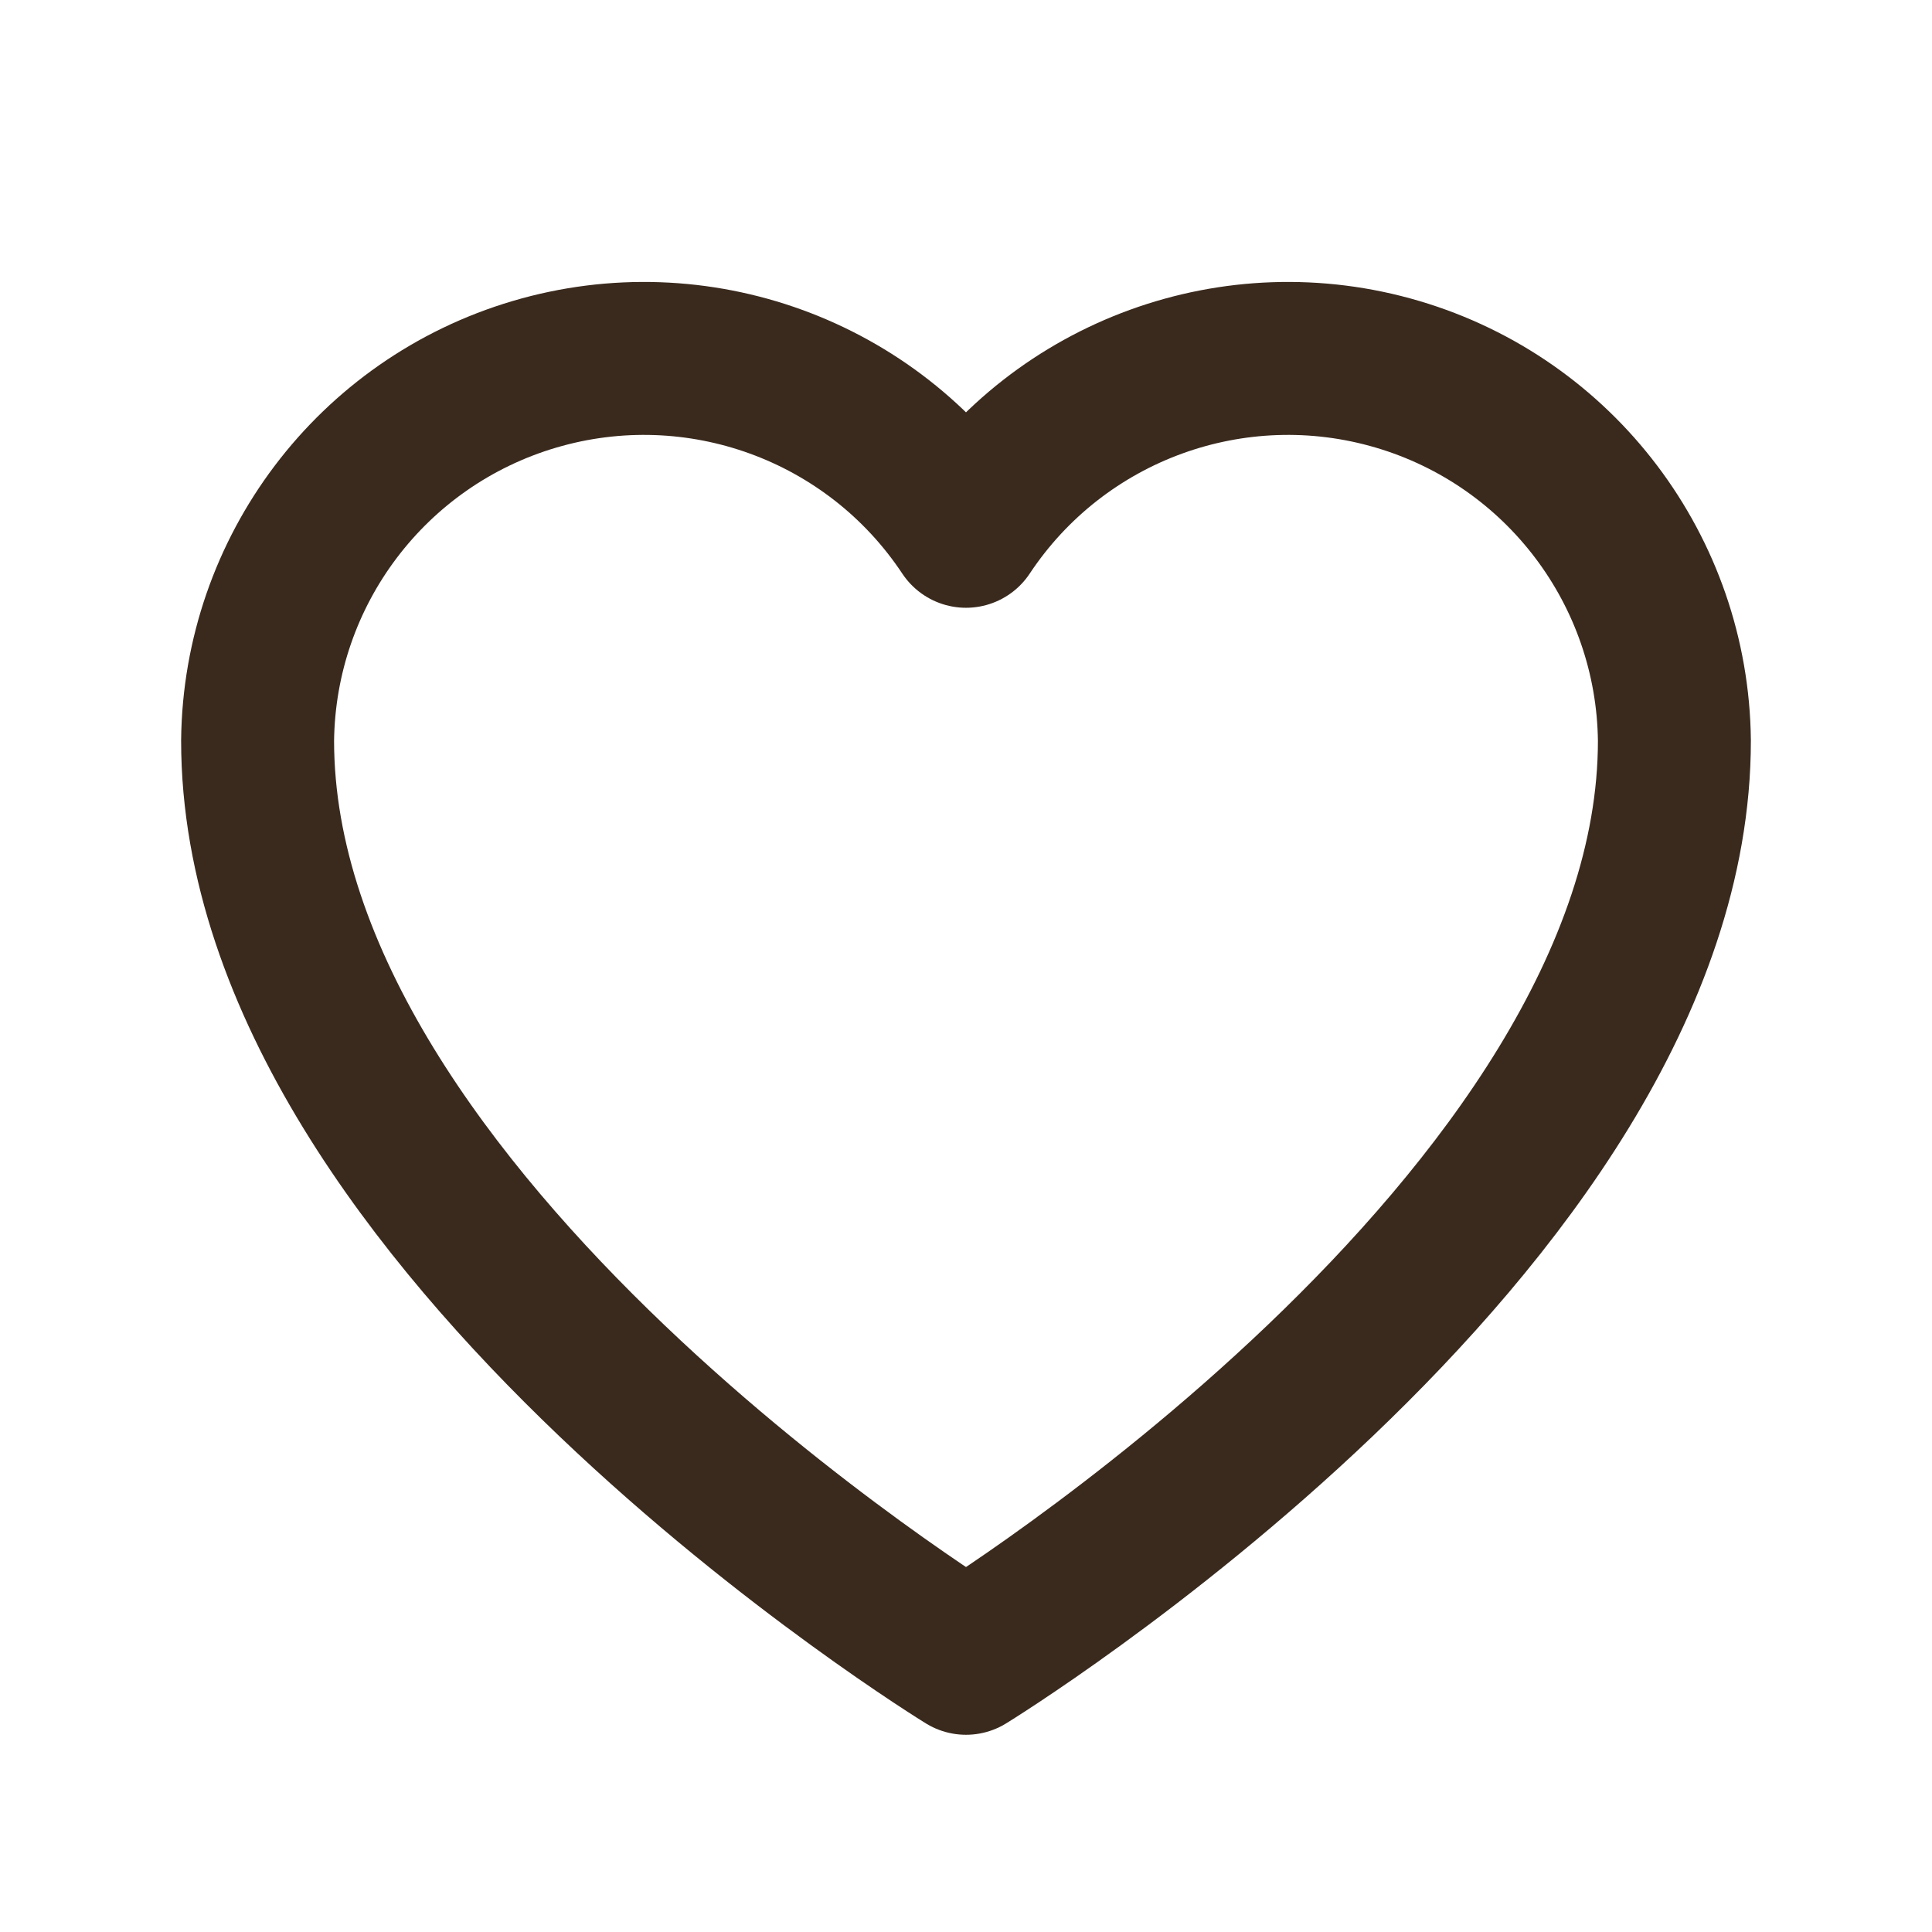
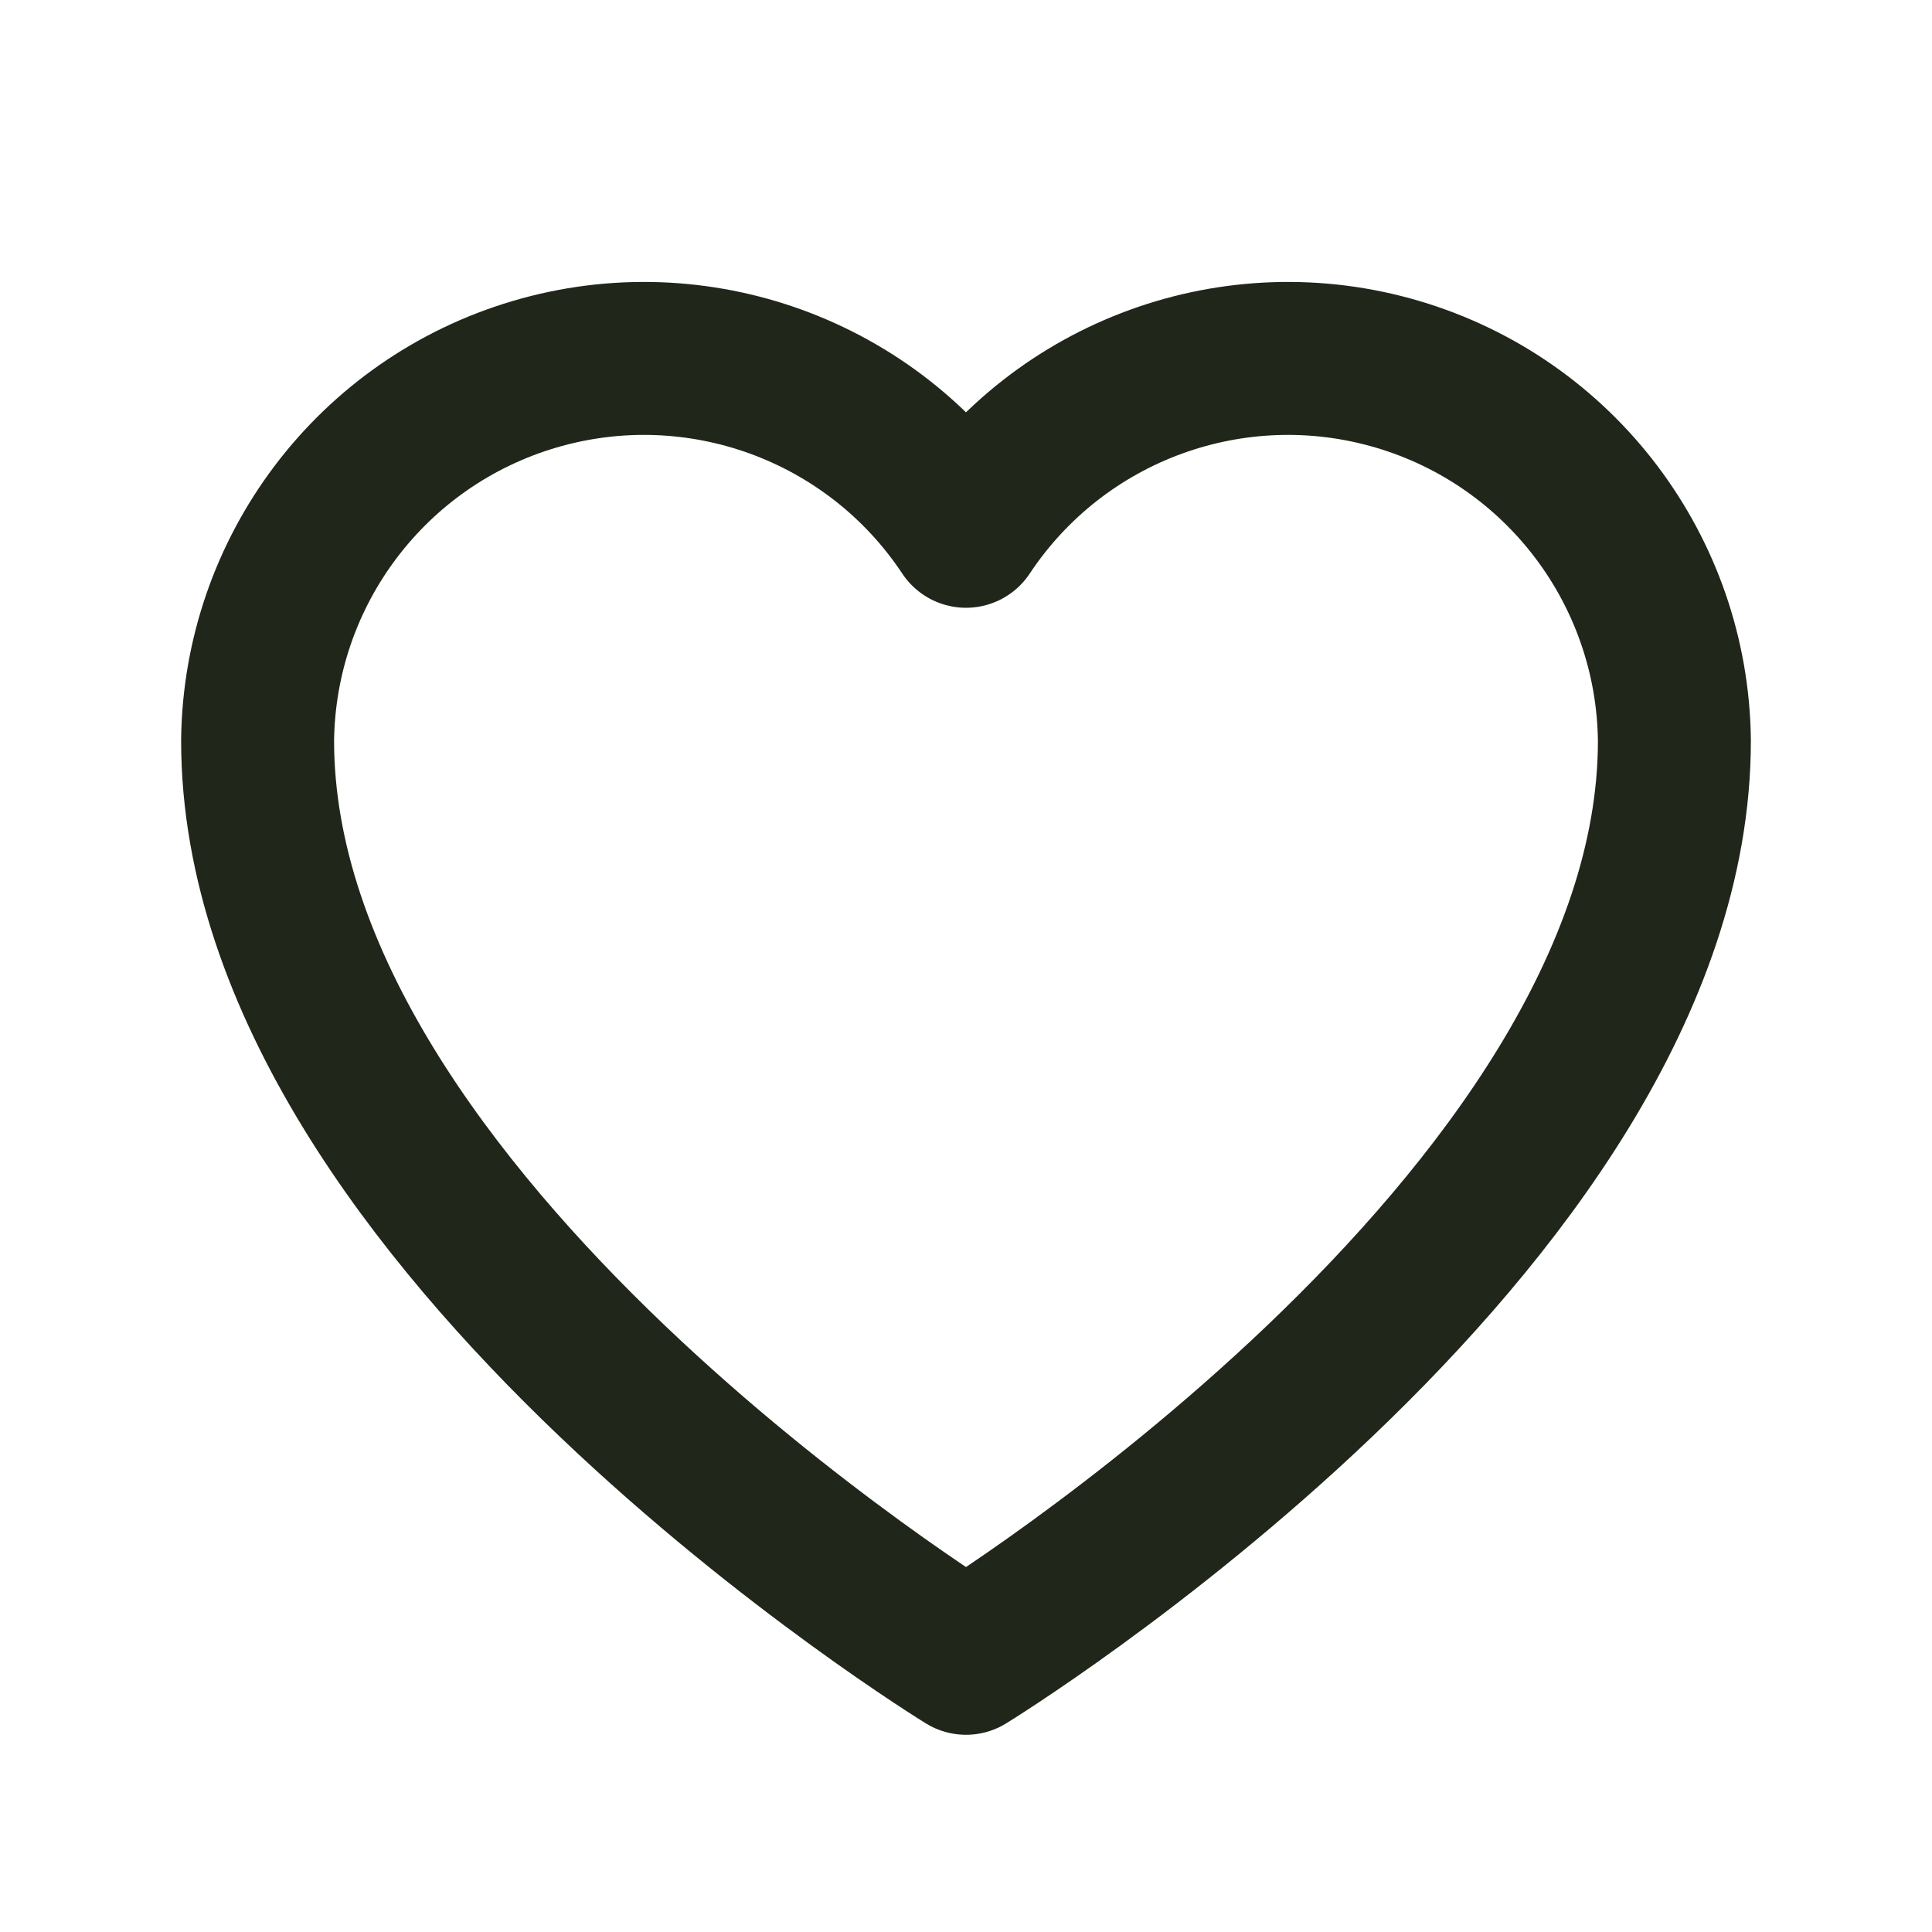
- <svg xmlns="http://www.w3.org/2000/svg" width="24" height="24" viewBox="0 0 24 24" fill="none" stroke="#3A2A1E" stroke-width="1.9" stroke-linecap="round" stroke-linejoin="round">
+ <svg xmlns="http://www.w3.org/2000/svg" width="24" height="24" viewBox="0 0 24 24" fill="none" stroke="#20261A" stroke-width="1.9" stroke-linecap="round" stroke-linejoin="round">
  <path d="M12 20.6S3.2 15.2 3.2 9.2a4.8 4.8 0 0 1 8.8-2.6 4.8 4.8 0 0 1 8.8 2.6c0 6-8.8 11.4-8.8 11.4Z" />
</svg>
